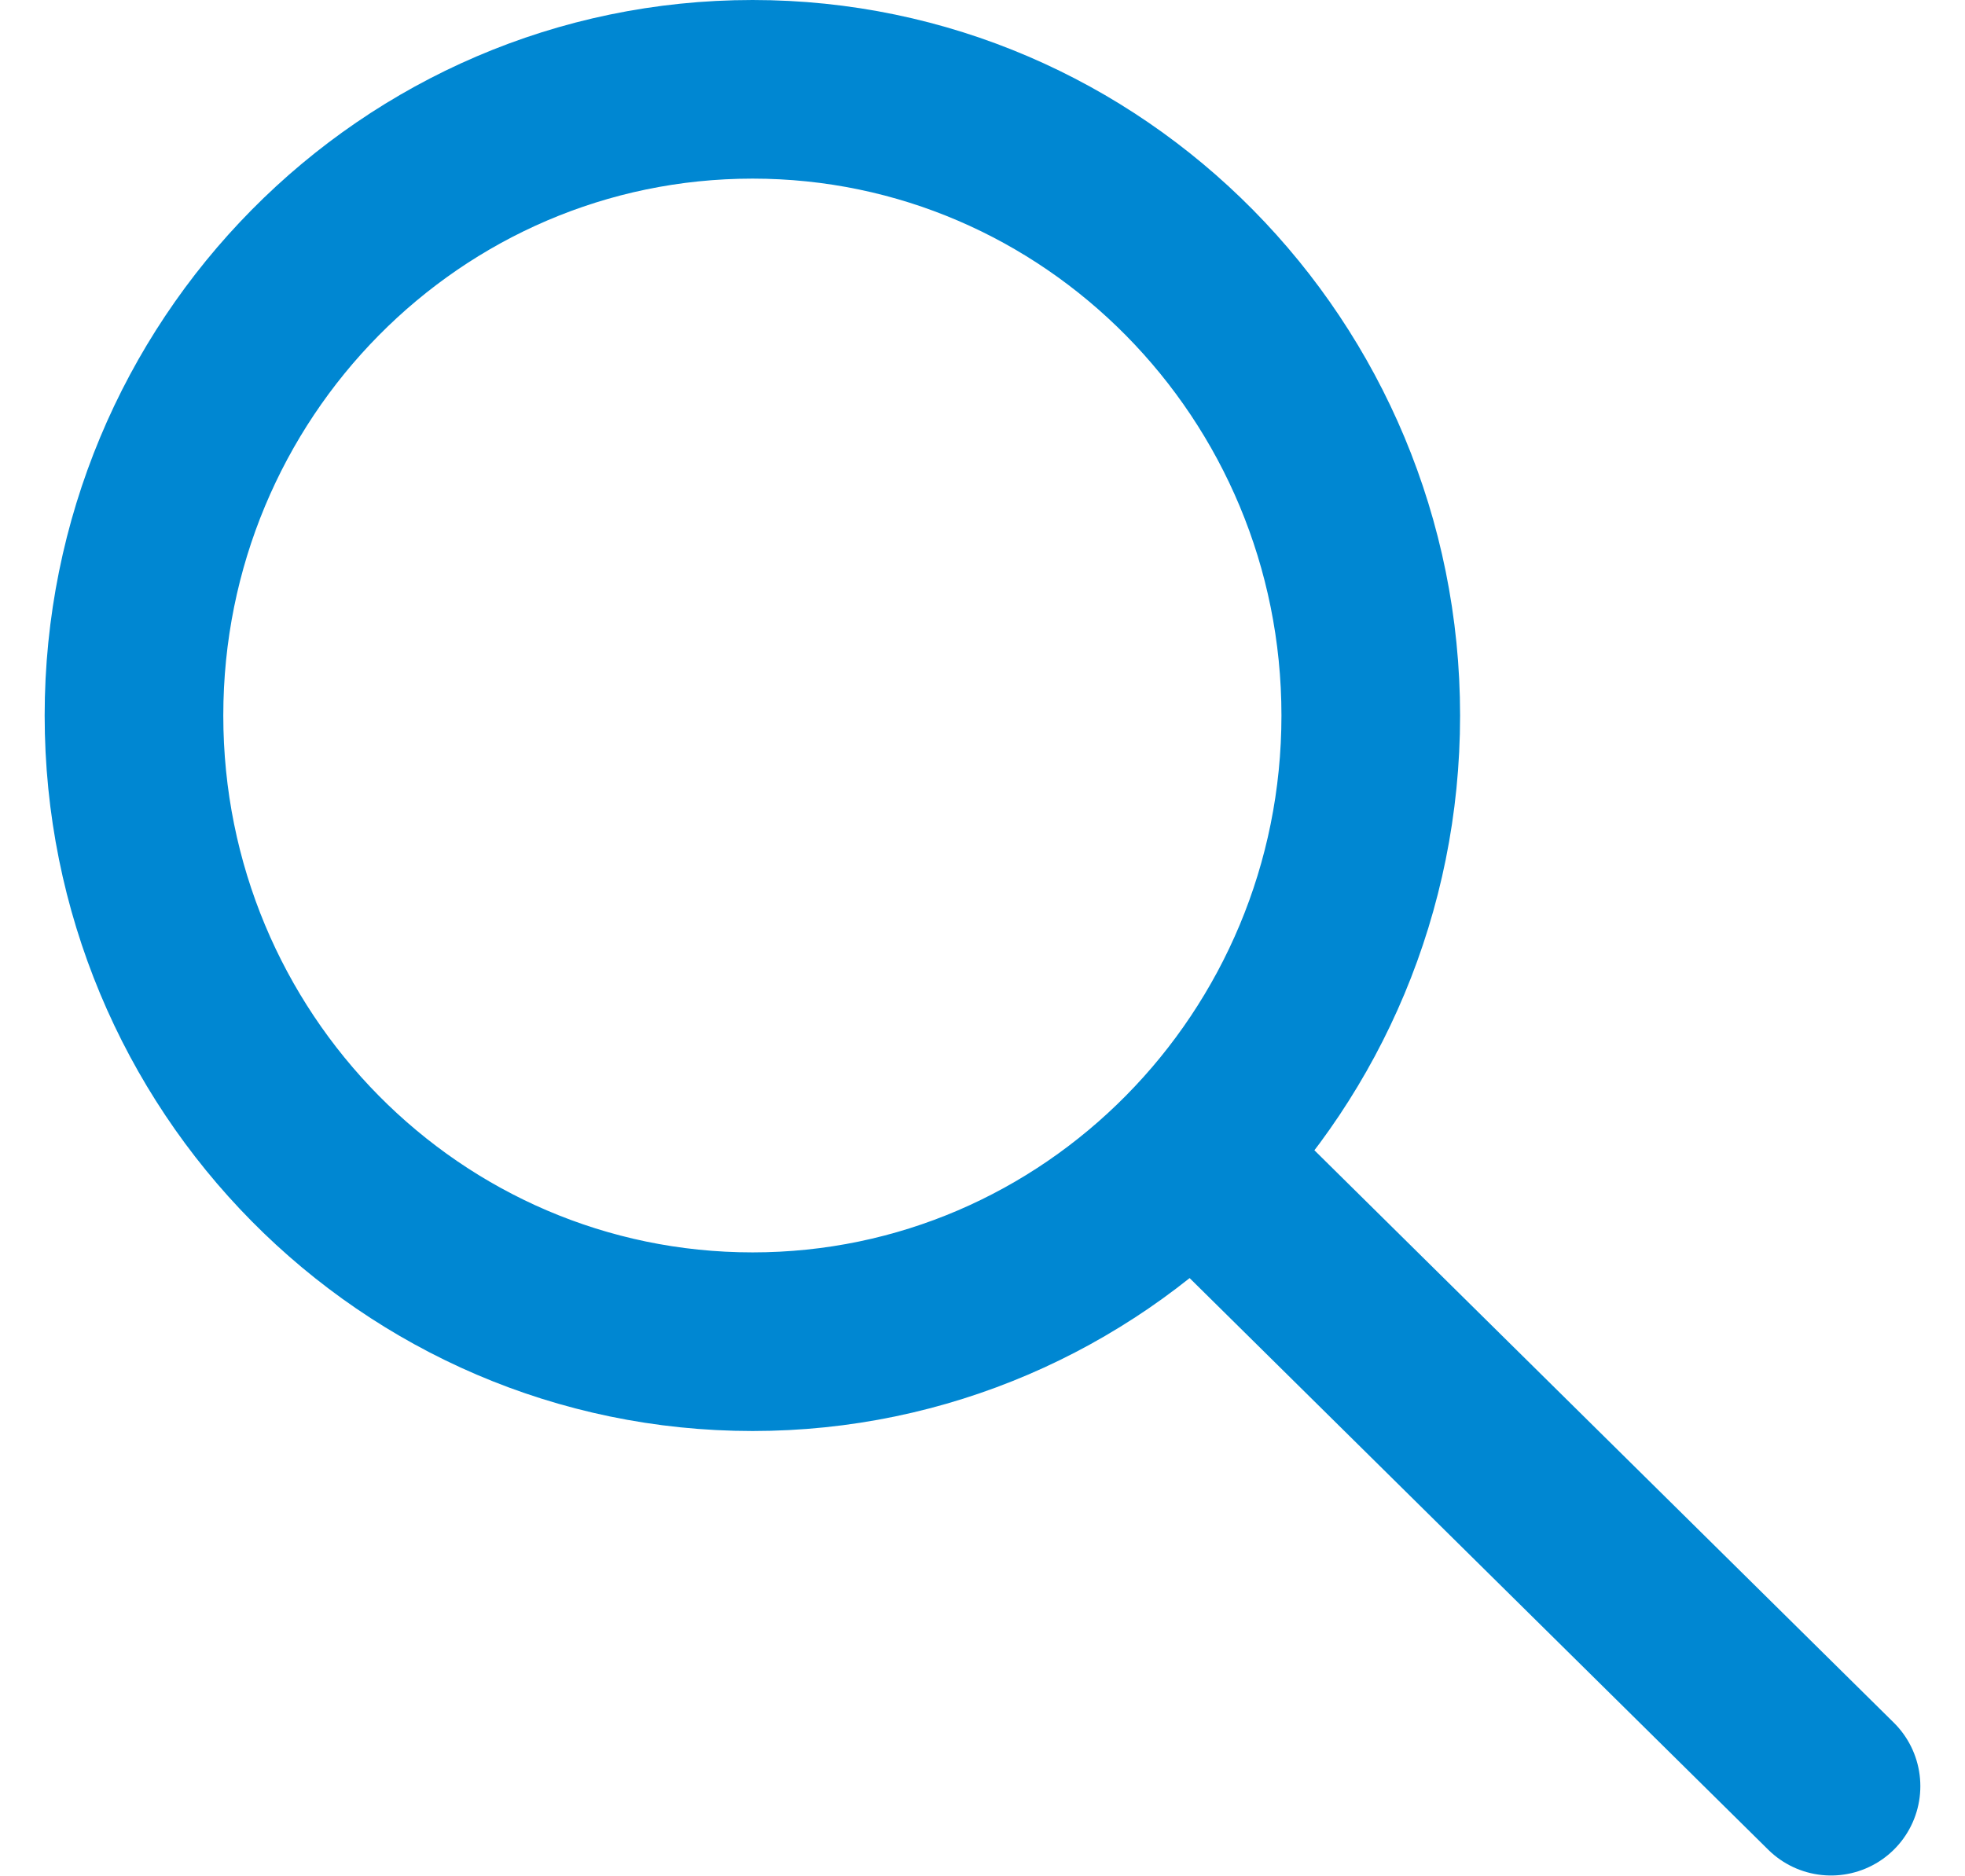
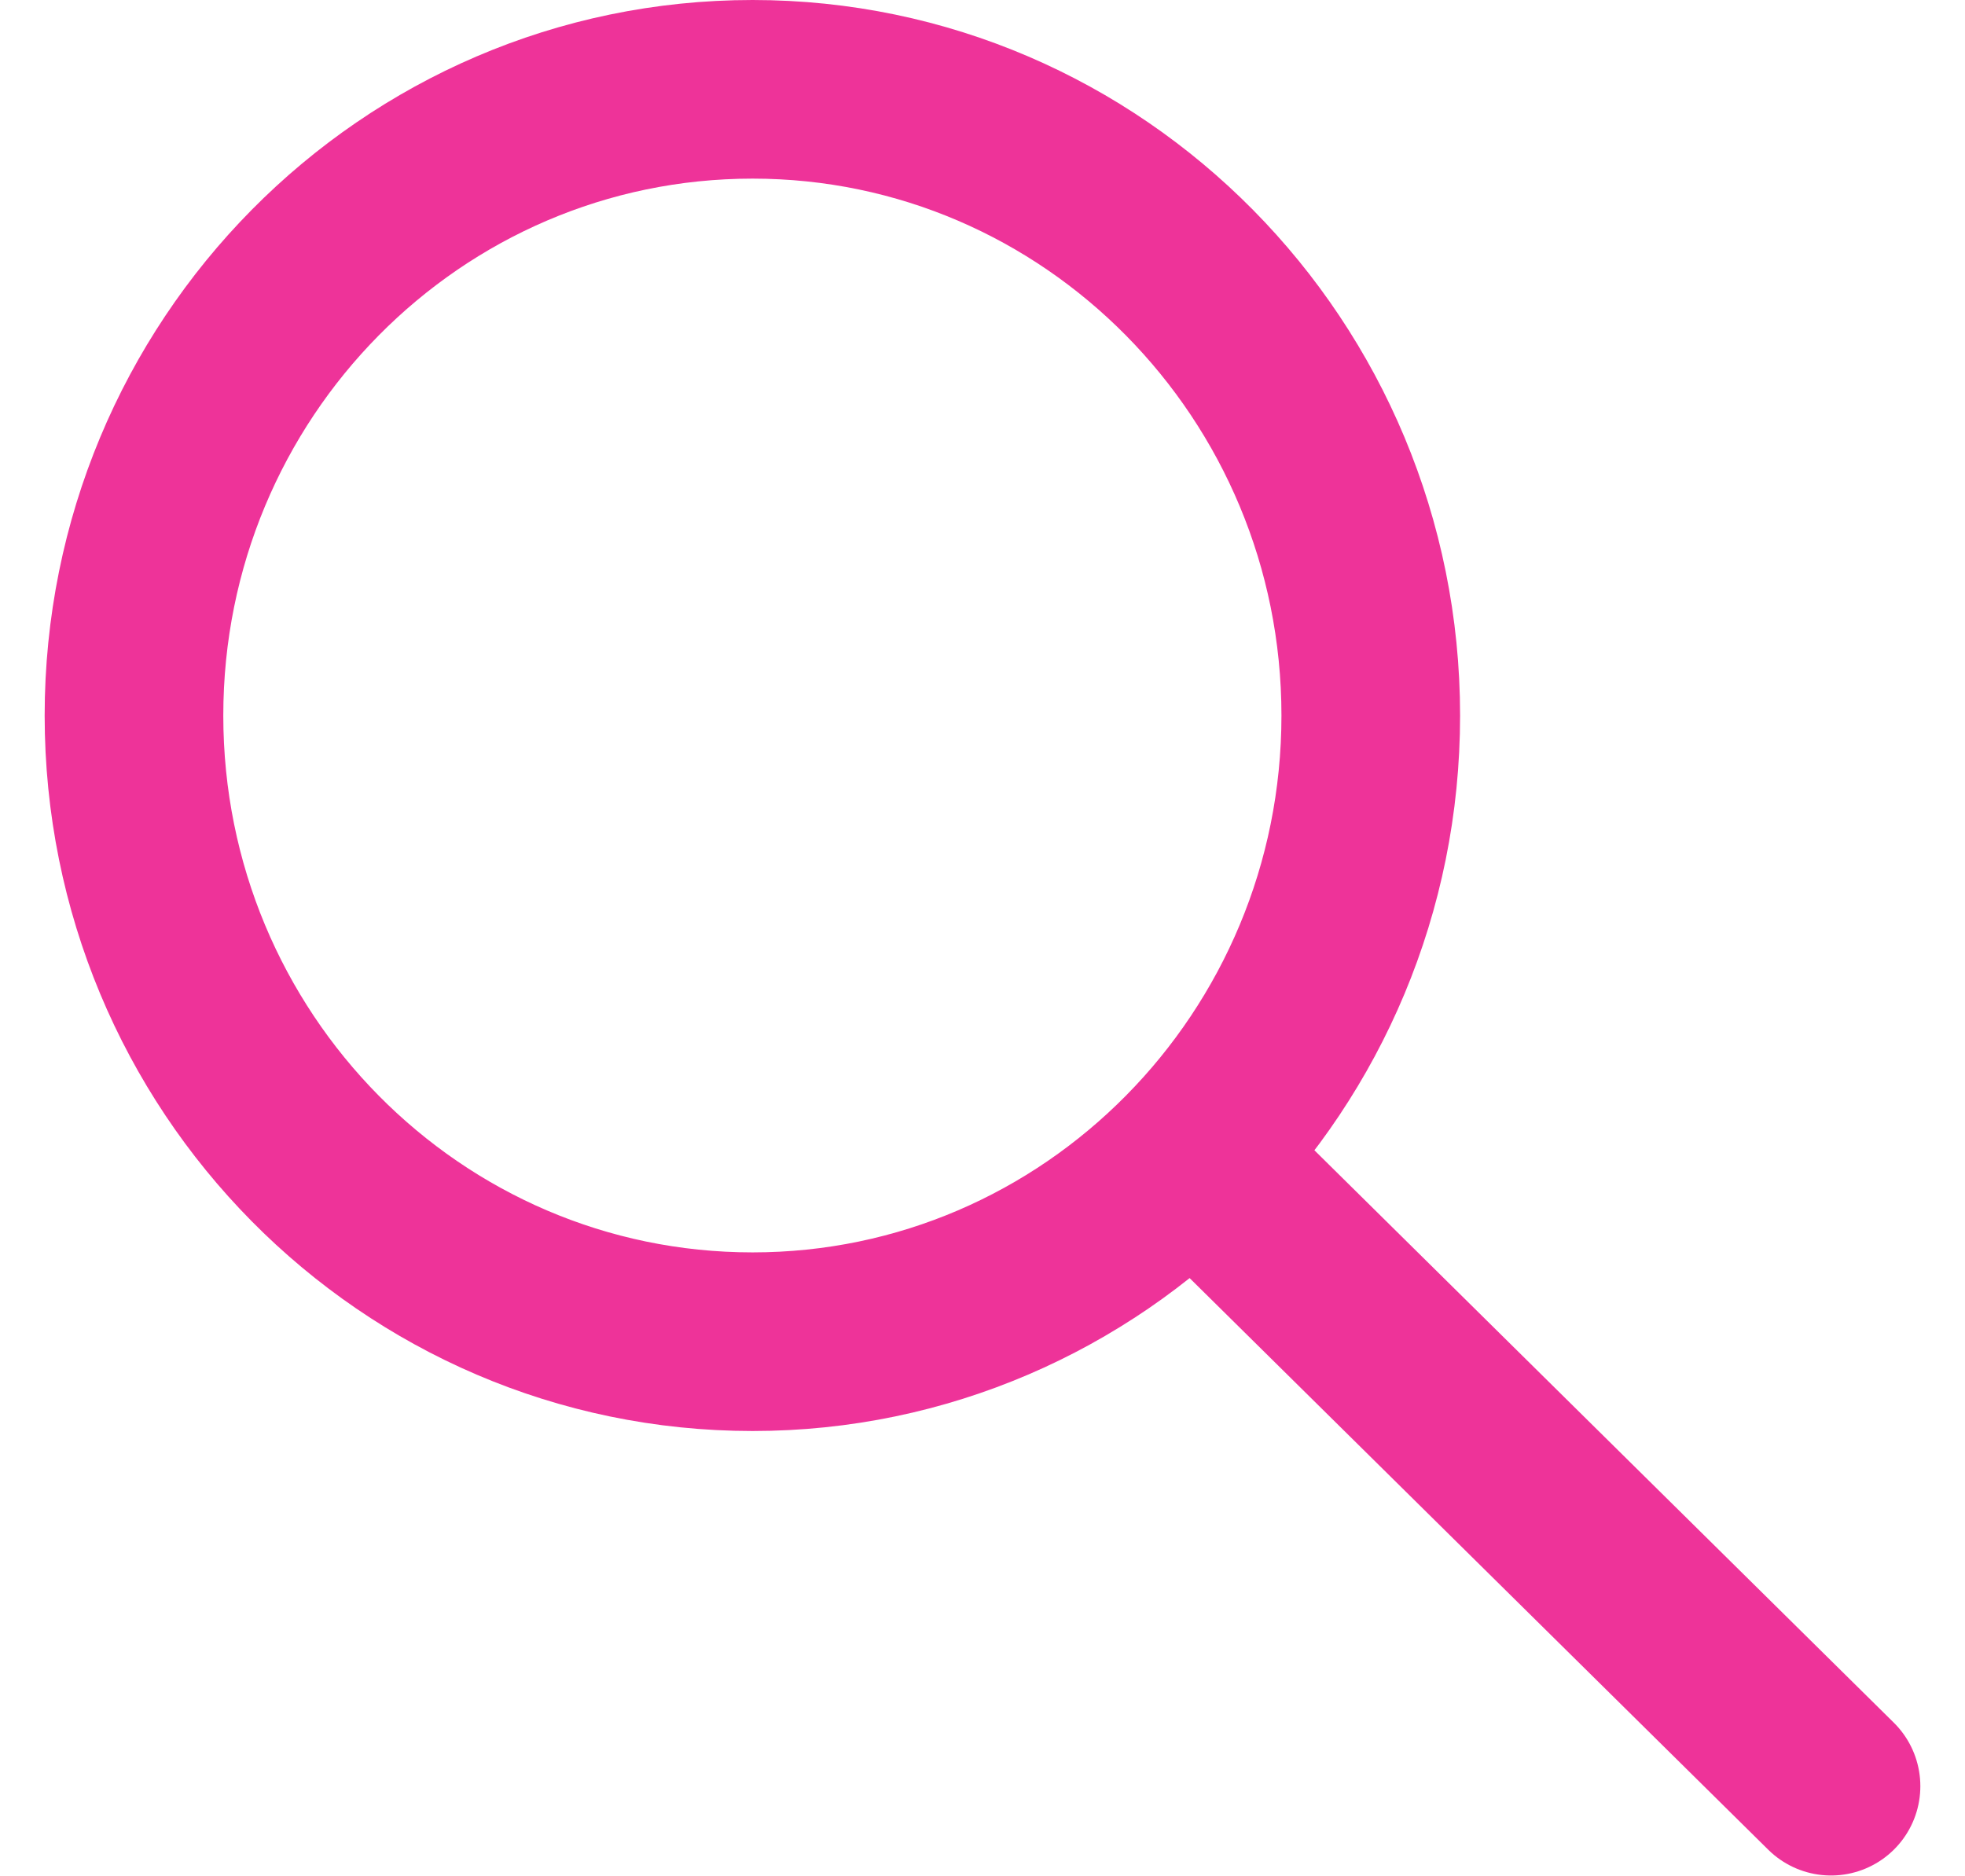
<svg xmlns="http://www.w3.org/2000/svg" width="22px" height="21px" viewBox="0 0 22 21" version="1.1">
-   <g transform="translate(1, 1)" stroke="#0087D2" stroke-width="2" stroke-linecap="round" stroke-linejoin="round" fill="none">
+   <g transform="translate(1, 1)" stroke="#EE3399" stroke-width="2" stroke-linecap="round" stroke-linejoin="round" fill="none">
    <path d="M19.5,19 L12.582,12.165 L19.5,19 Z M14.347,7.012 C14.347,10.886 11.243,14.023 7.426,14.023 C3.6,14.023 0.5,10.886 0.5,7.012 C0.5,3.139 3.6,0 7.426,0 C11.243,0 14.347,3.139 14.347,7.012 L14.347,7.012 Z" />
  </g>
</svg>
